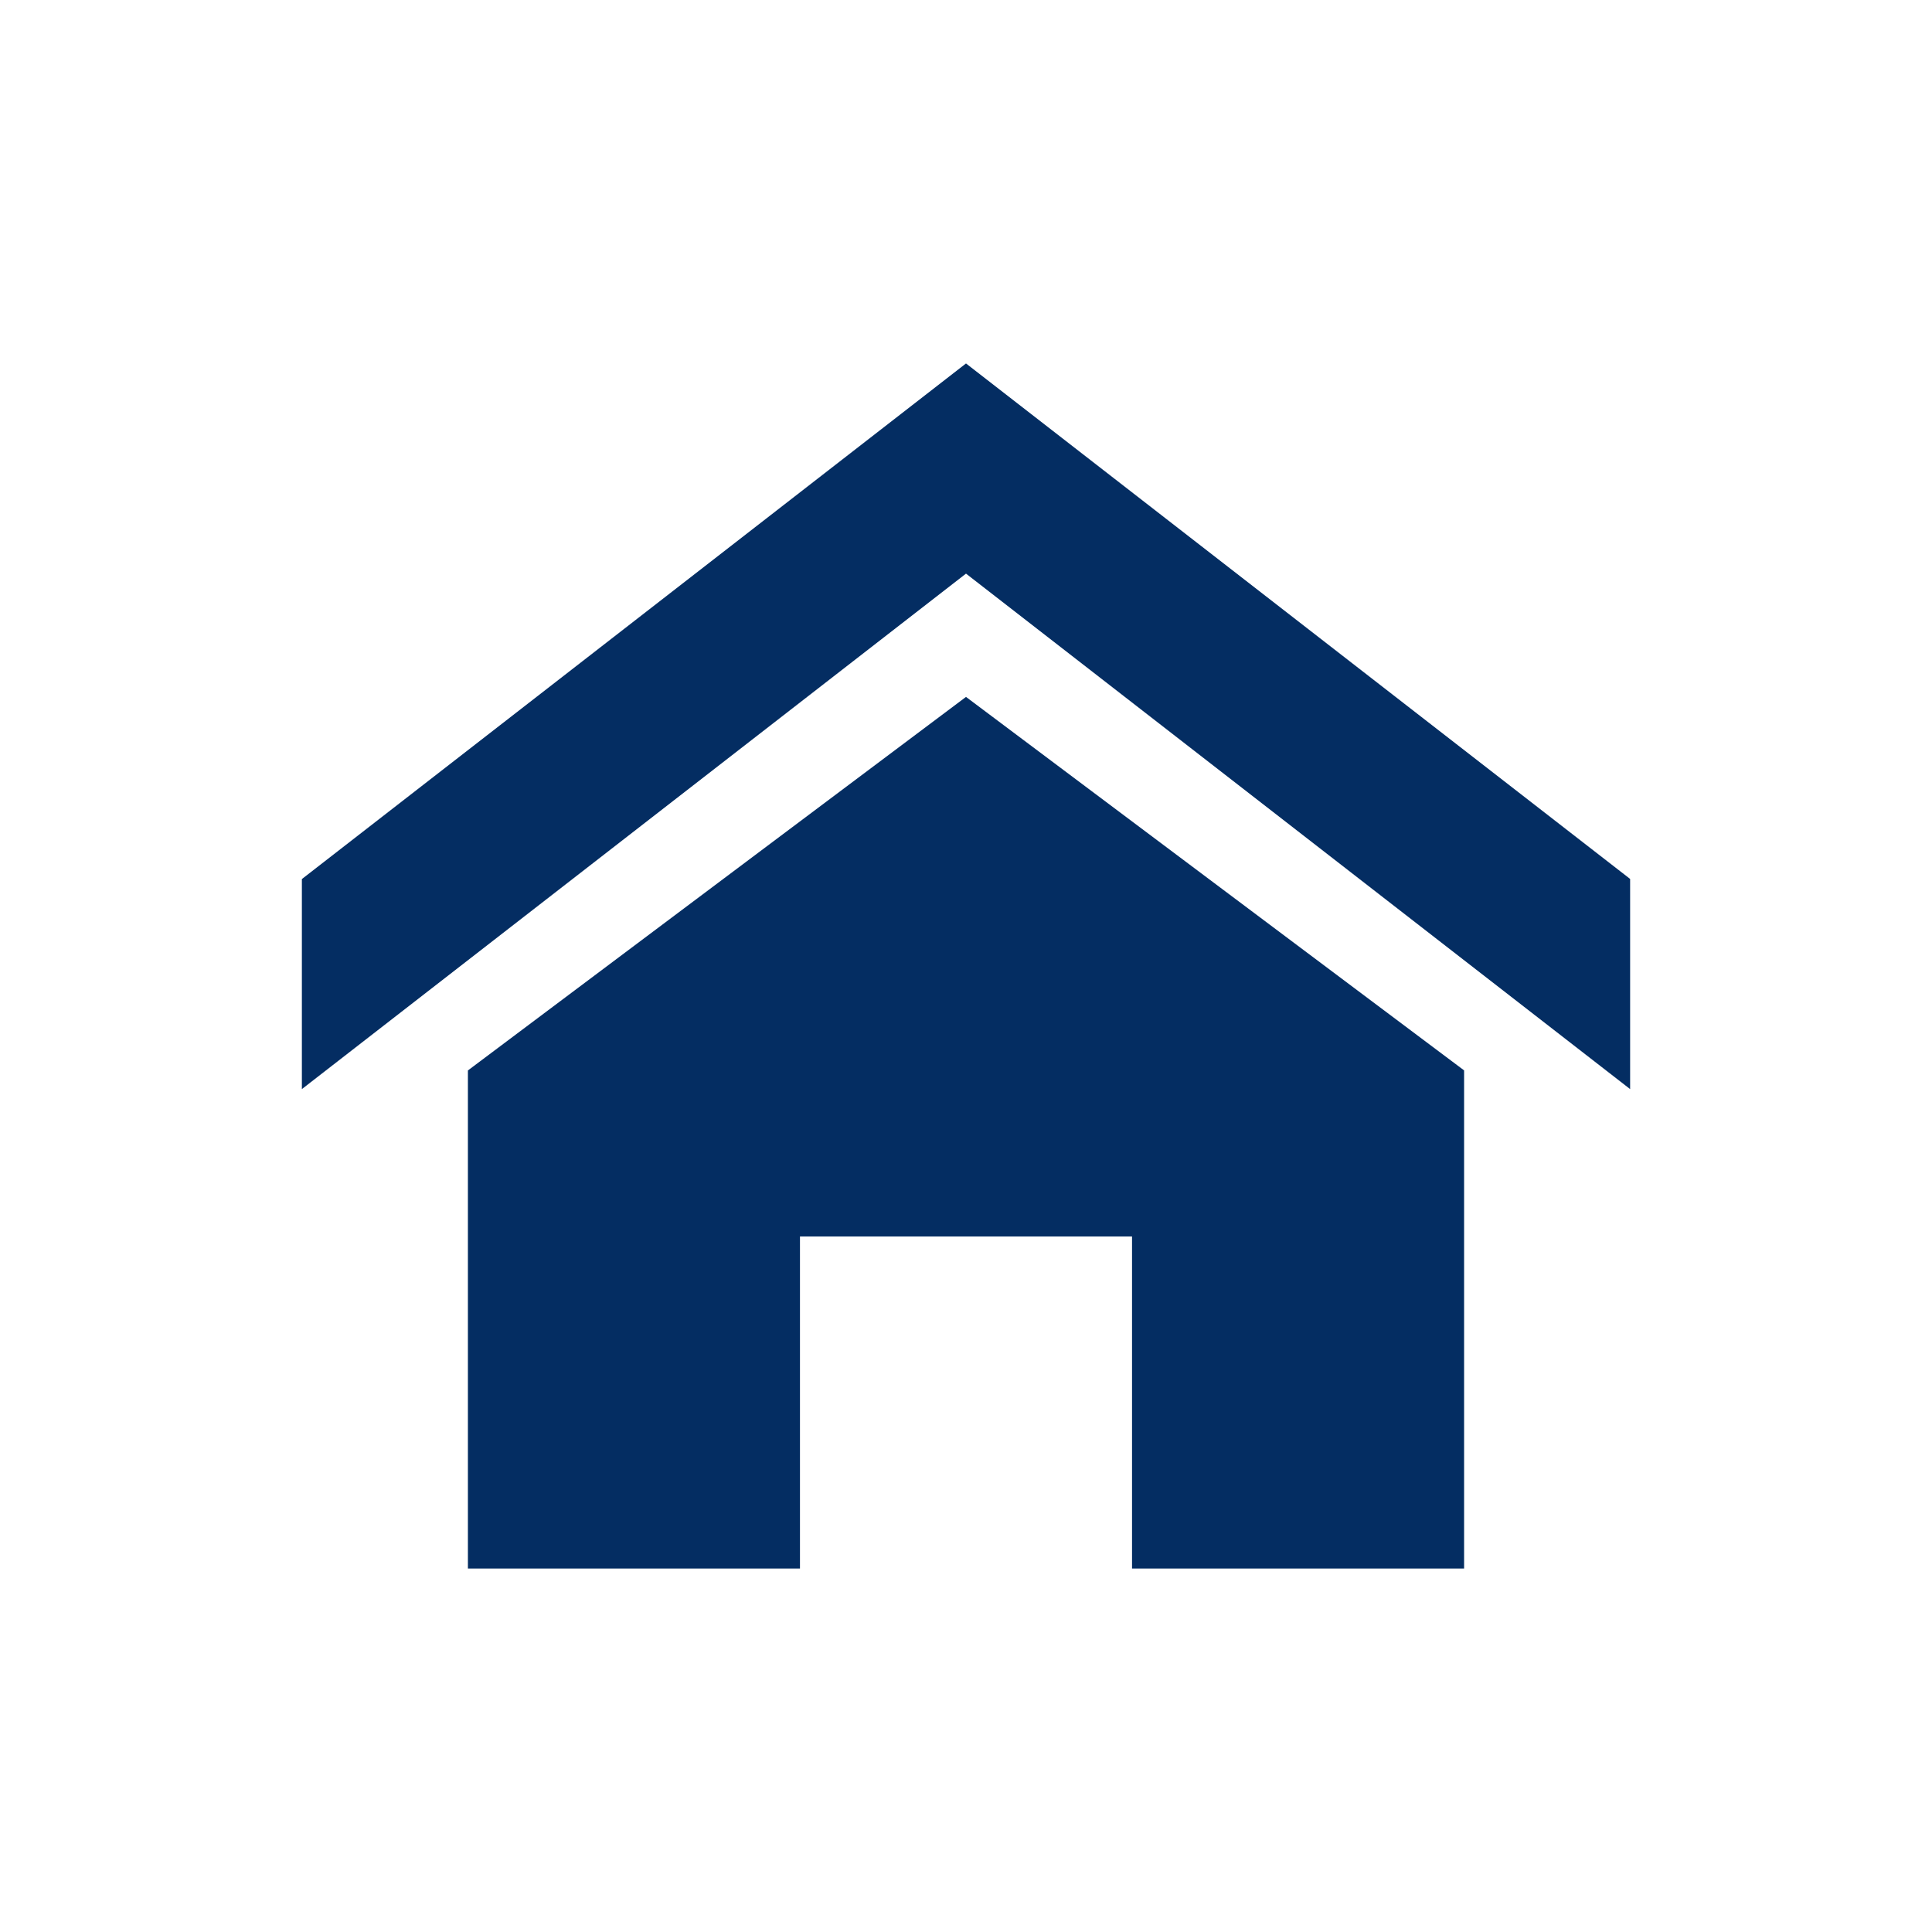
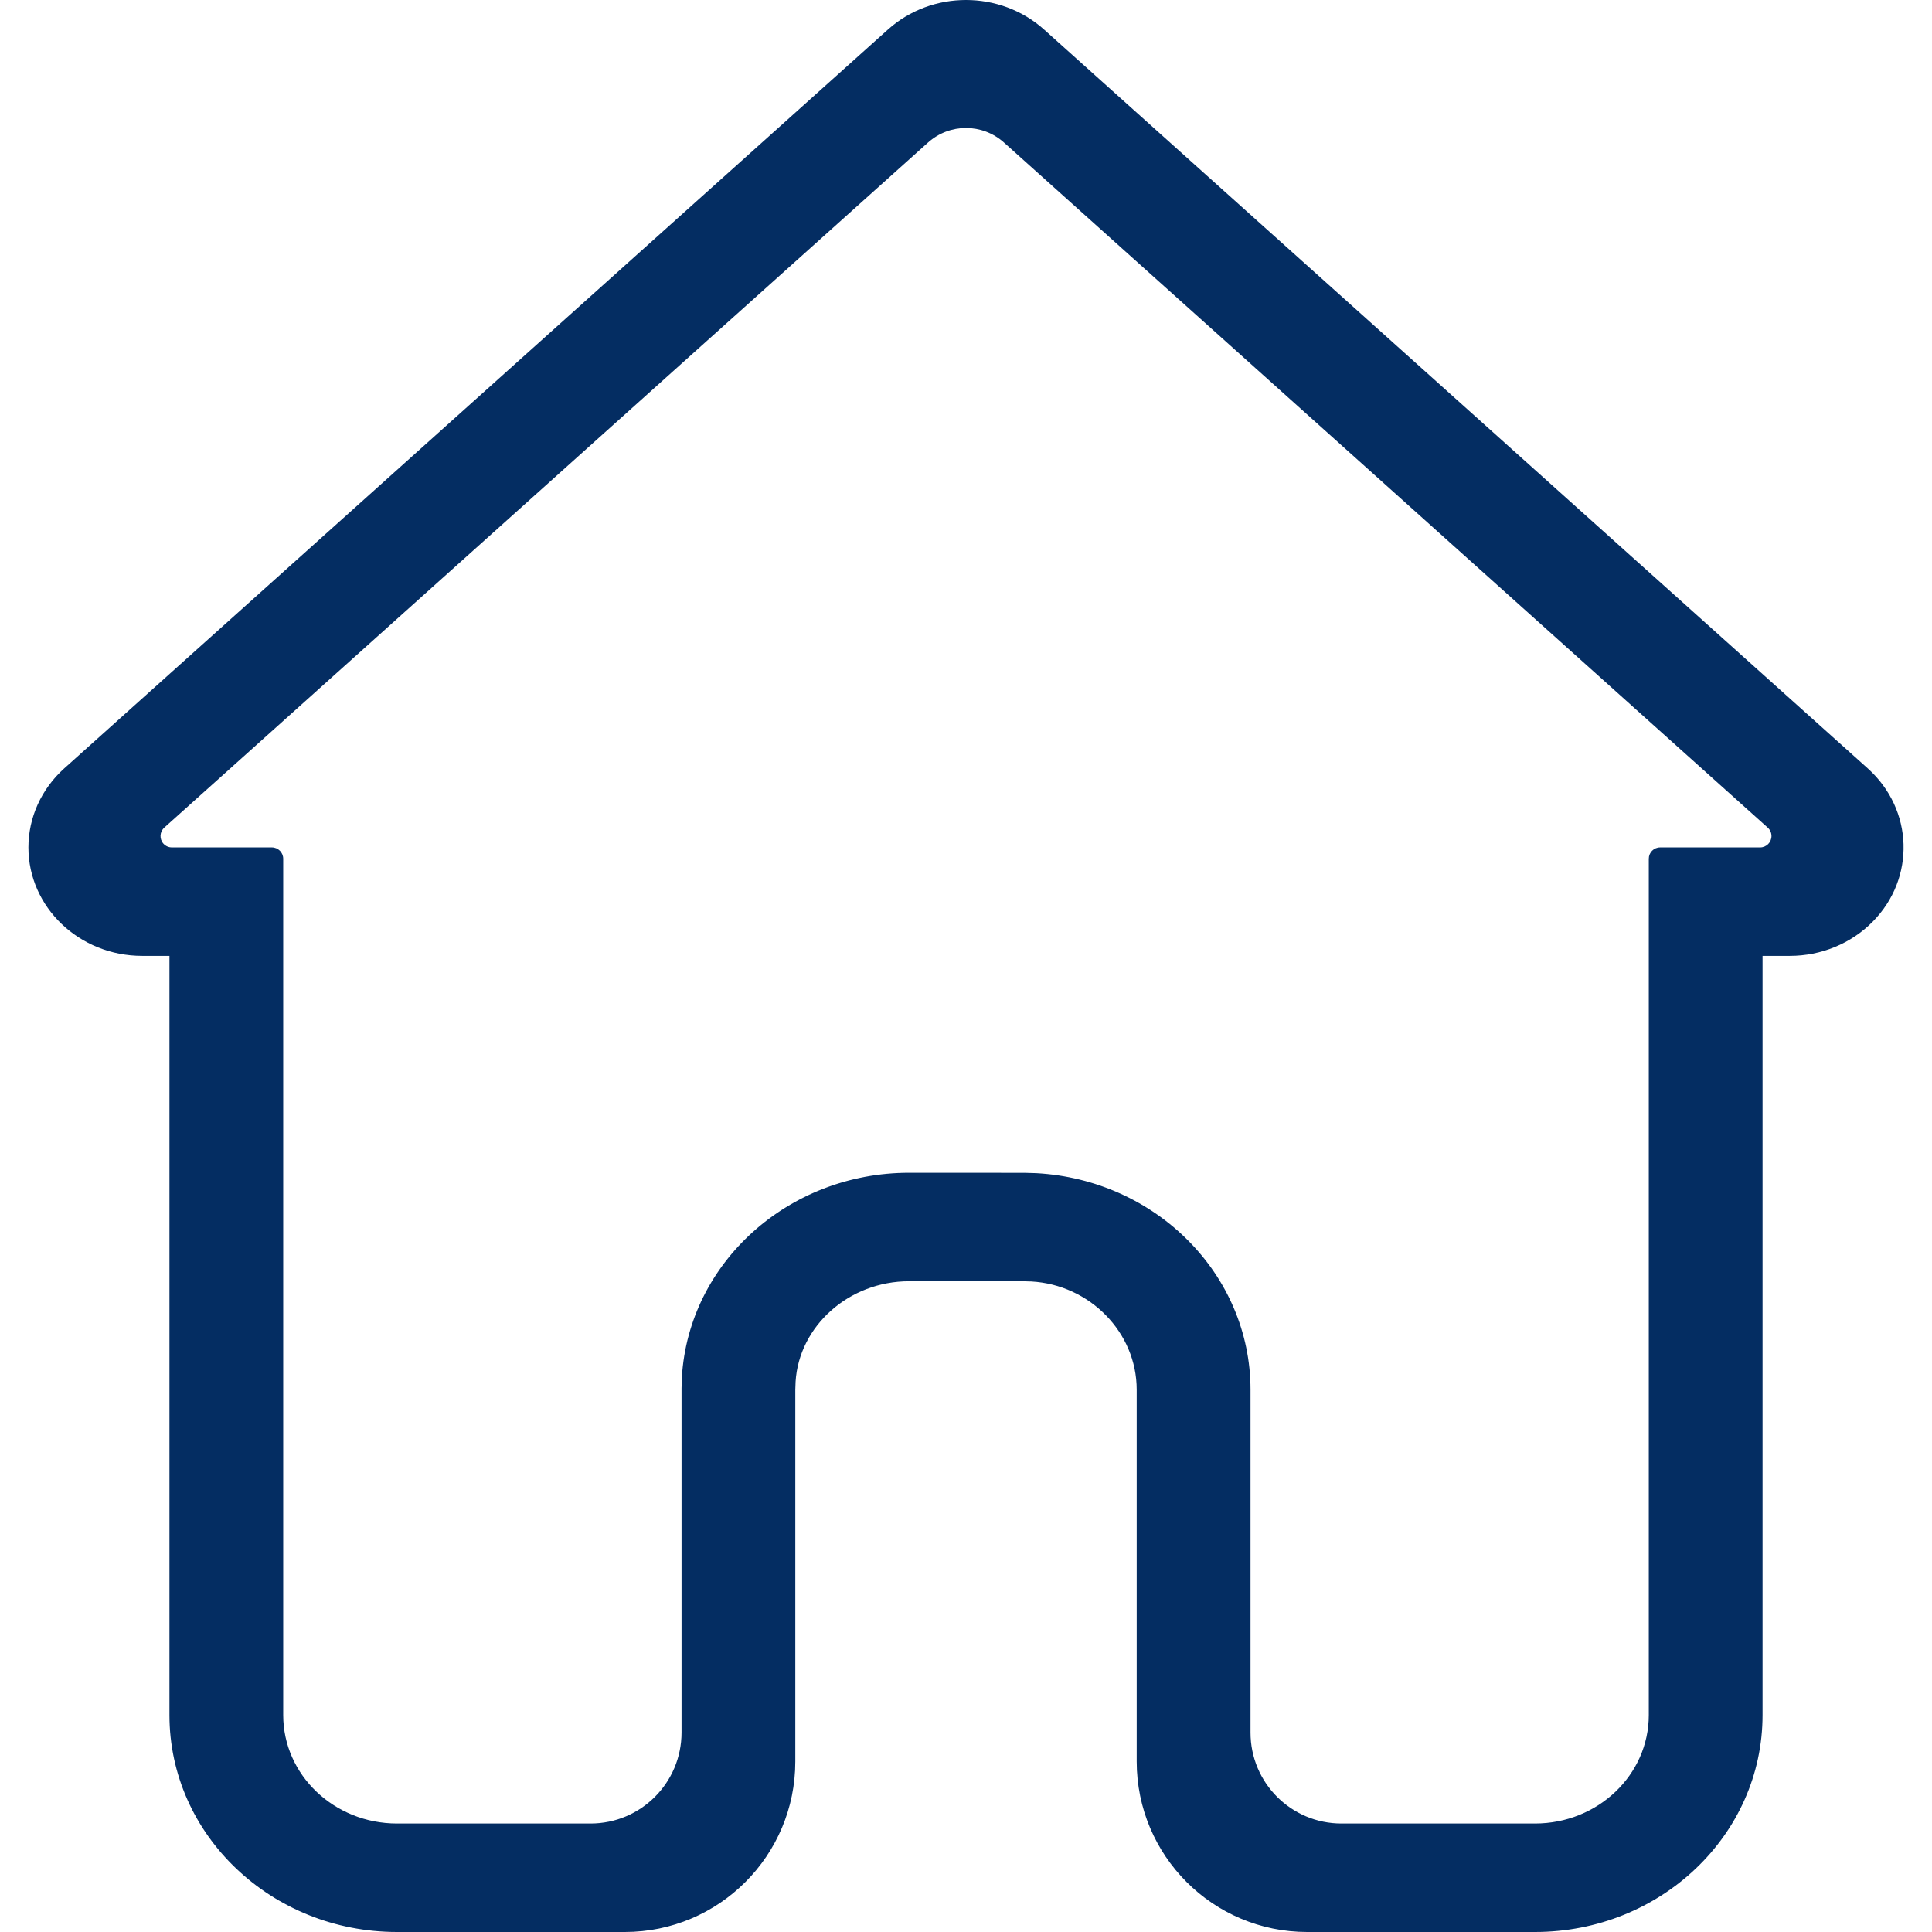
- <svg xmlns="http://www.w3.org/2000/svg" fill="#042d62" width="800px" height="800px" viewBox="0 0 32 32">
+ <svg xmlns="http://www.w3.org/2000/svg" width="800px" height="800px" viewBox="-0.5 0 34 34" version="1.1" fill="#042d62" stroke="#042d62">
  <g id="SVGRepo_bgCarrier" stroke-width="0" />
  <g id="SVGRepo_tracerCarrier" stroke-linecap="round" stroke-linejoin="round" />
  <g id="SVGRepo_iconCarrier">
-     <path d="M27 18.039L16 9.501 5 18.039V14.56l11-8.54 11 8.538v3.481zm-2.75-.31v8.251h-5.5v-5.5h-5.5v5.5h-5.5v-8.25L16 11.543l8.25 6.186z" />
+     <g id="icons" stroke="none" stroke-width="1" fill="none" fill-rule="evenodd">
+       <g id="ui-gambling-website-lined-icnos-casinoshunter" transform="translate(-83, -153)" fill="#042d62" fill-rule="nonzero">
+         <g id="square-filled" transform="translate(50, 120)">
+           <path d="M35.003,49.822 C33.897,49.822 33,48.967 33,47.913 C33,47.387 33.228,46.884 33.63,46.523 L48.127,33.519 C48.899,32.827 50.101,32.827 50.873,33.519 L65.37,46.523 C66.175,47.246 66.214,48.454 65.456,49.221 C65.077,49.605 64.55,49.822 63.997,49.822 L63.518,49.822 L63.518,63.183 C63.518,65.291 61.725,67 59.513,67 L55.504,67 C53.847,67 52.504,65.657 52.504,64 L52.504,57.457 L52.504,57.457 C52.504,56.444 51.674,55.609 50.649,55.552 L50.501,55.548 L48.499,55.548 C47.437,55.548 46.561,56.339 46.501,57.316 L46.496,57.457 L46.496,64 C46.496,65.657 45.153,67 43.496,67 L39.487,67 L39.487,67 C37.275,67 35.482,65.291 35.482,63.183 L35.482,49.822 L35.003,49.822 Z M56.107,65.091 L59.513,65.091 L59.513,65.091 C60.619,65.091 61.516,64.237 61.516,63.183 L61.516,48.113 C61.516,48.003 61.605,47.913 61.716,47.913 L63.475,47.913 C63.585,47.913 63.675,47.824 63.675,47.713 C63.675,47.656 63.651,47.602 63.608,47.564 L50.168,35.508 C49.788,35.167 49.212,35.167 48.832,35.508 L35.392,47.564 C35.309,47.638 35.302,47.765 35.376,47.847 C35.414,47.889 35.468,47.913 35.525,47.913 L37.284,47.913 C37.395,47.913 37.484,48.003 37.484,48.113 L37.484,63.183 L37.484,63.183 C37.484,64.237 38.381,65.091 39.487,65.091 L42.893,65.091 C43.777,65.091 44.493,64.375 44.494,63.491 L44.494,57.429 L44.494,57.429 L44.5,57.233 C44.623,55.22 46.374,53.639 48.499,53.639 L50.53,53.64 L50.736,53.646 C52.848,53.762 54.507,55.432 54.507,57.457 L54.507,63.491 C54.507,64.375 55.223,65.091 56.107,65.091 Z" id="home"> </path>
+         </g>
+       </g>
+     </g>
  </g>
</svg>
